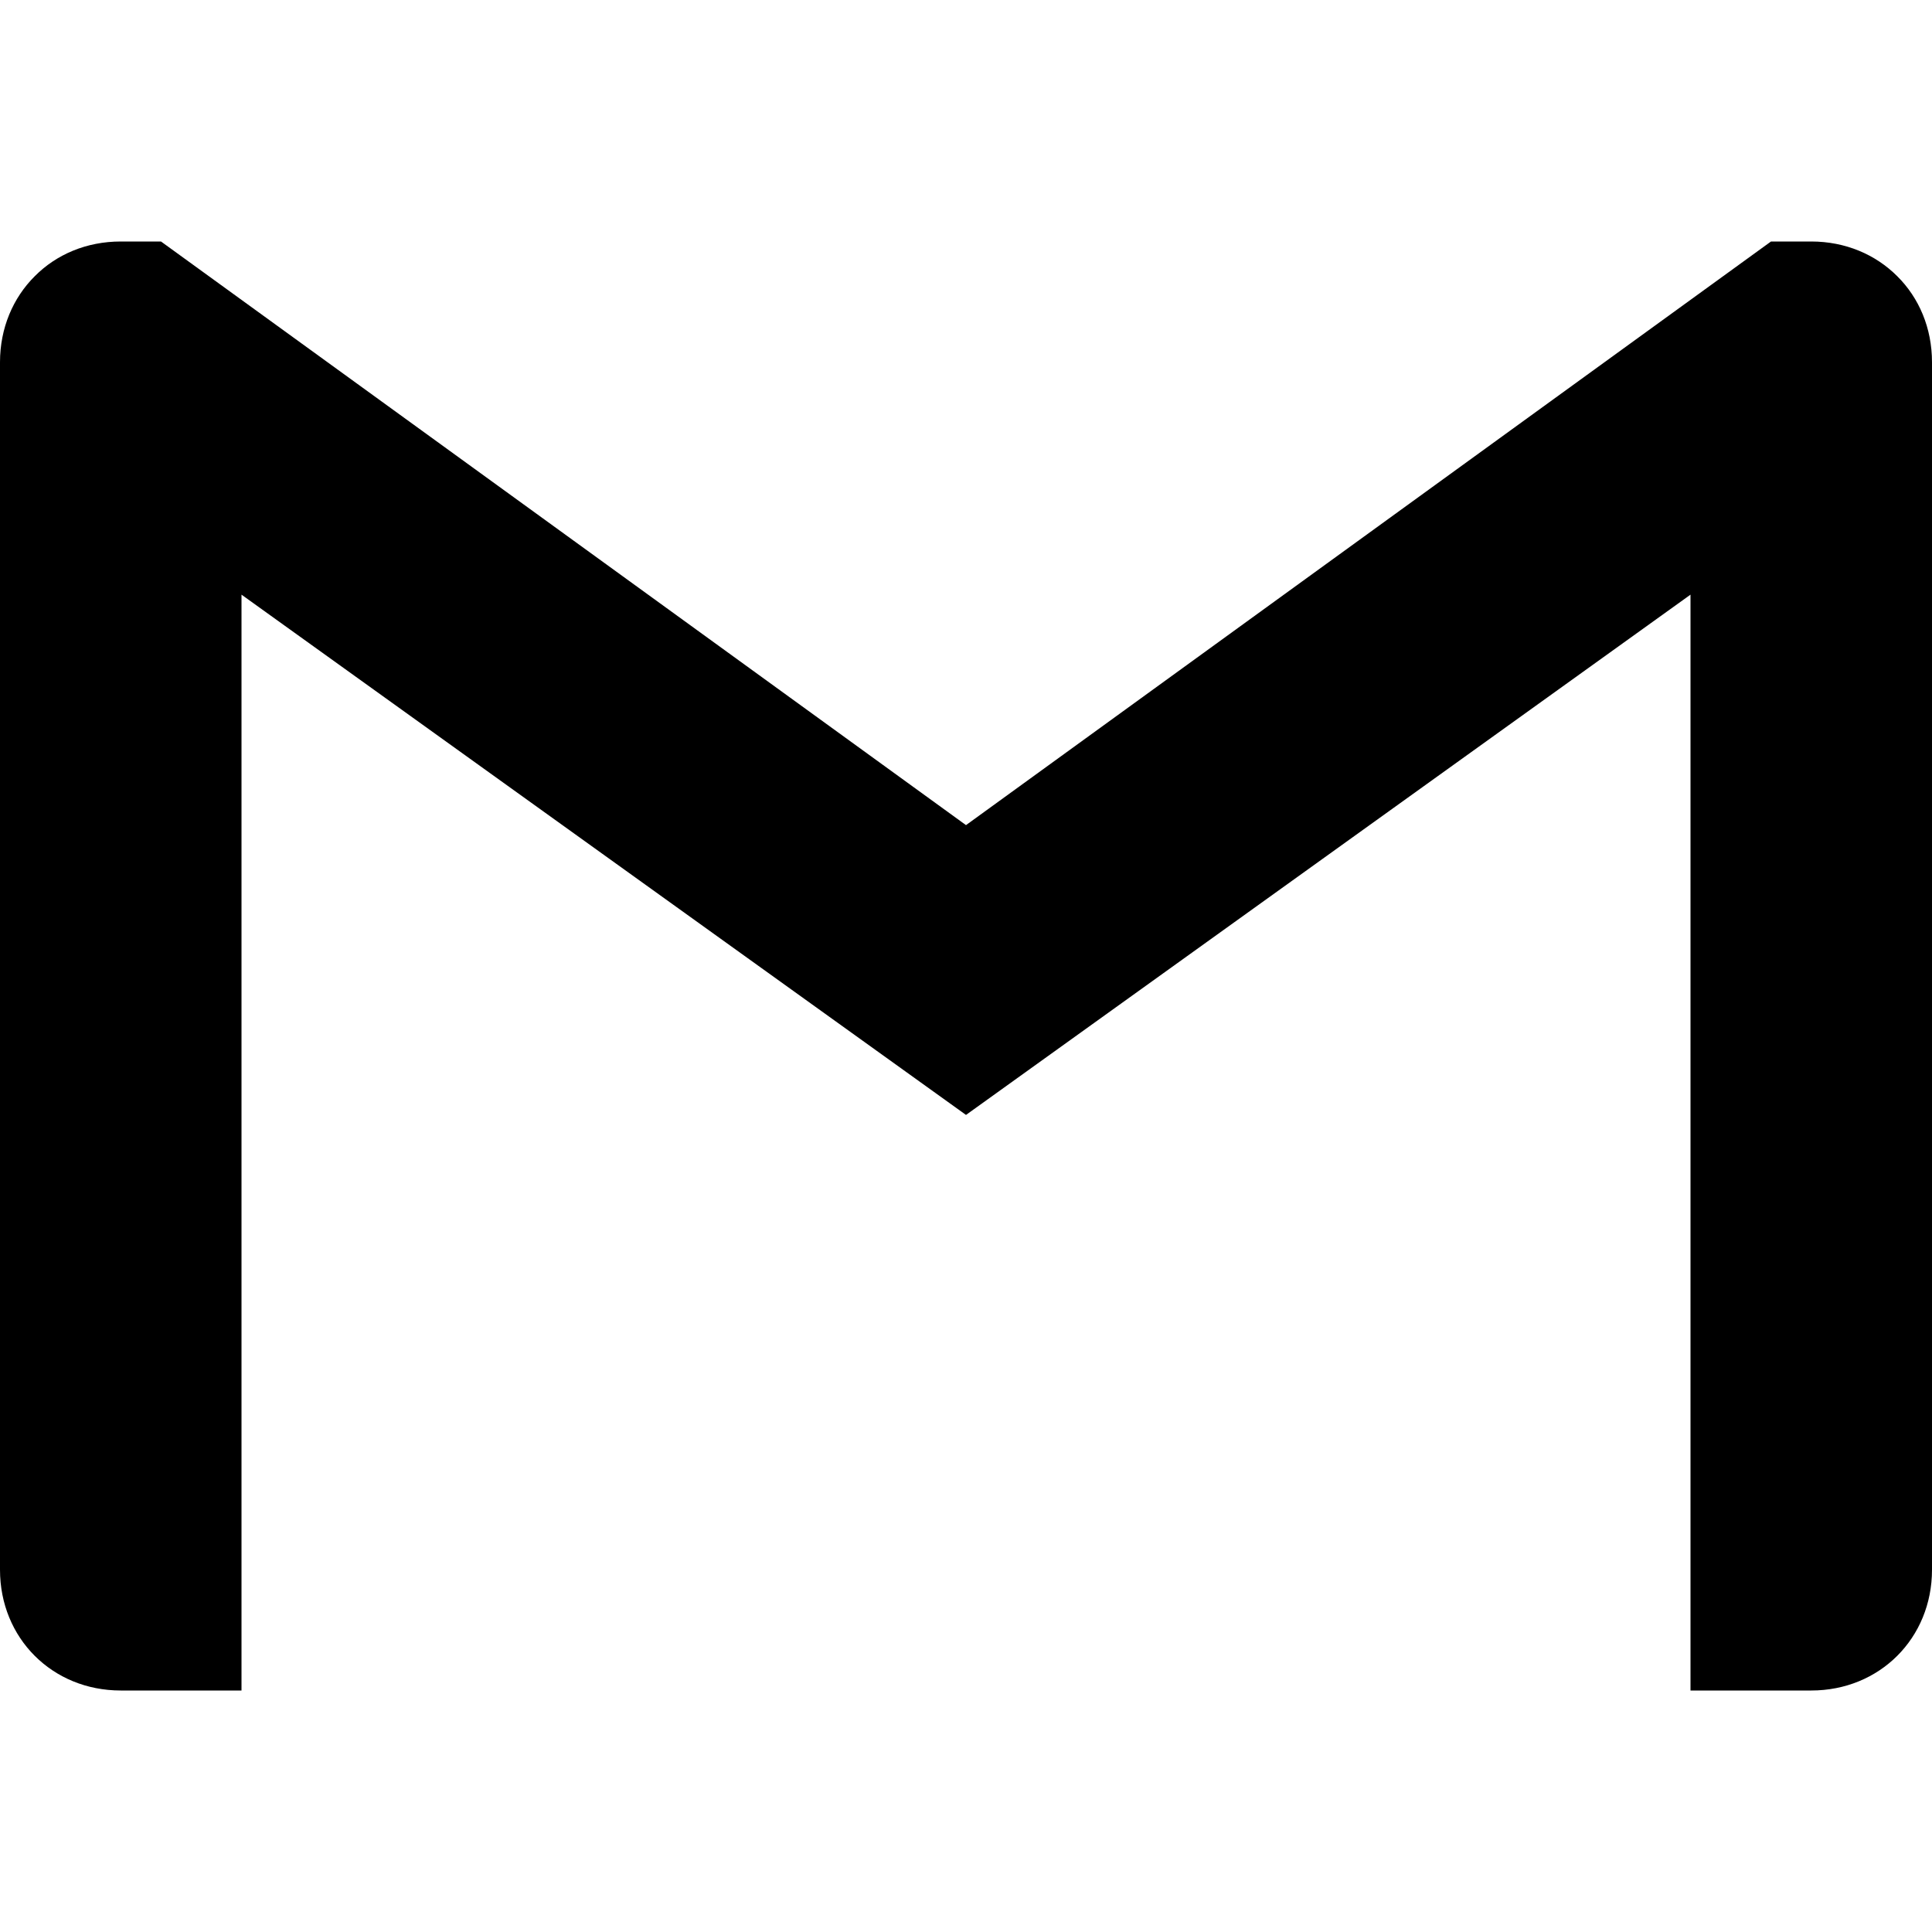
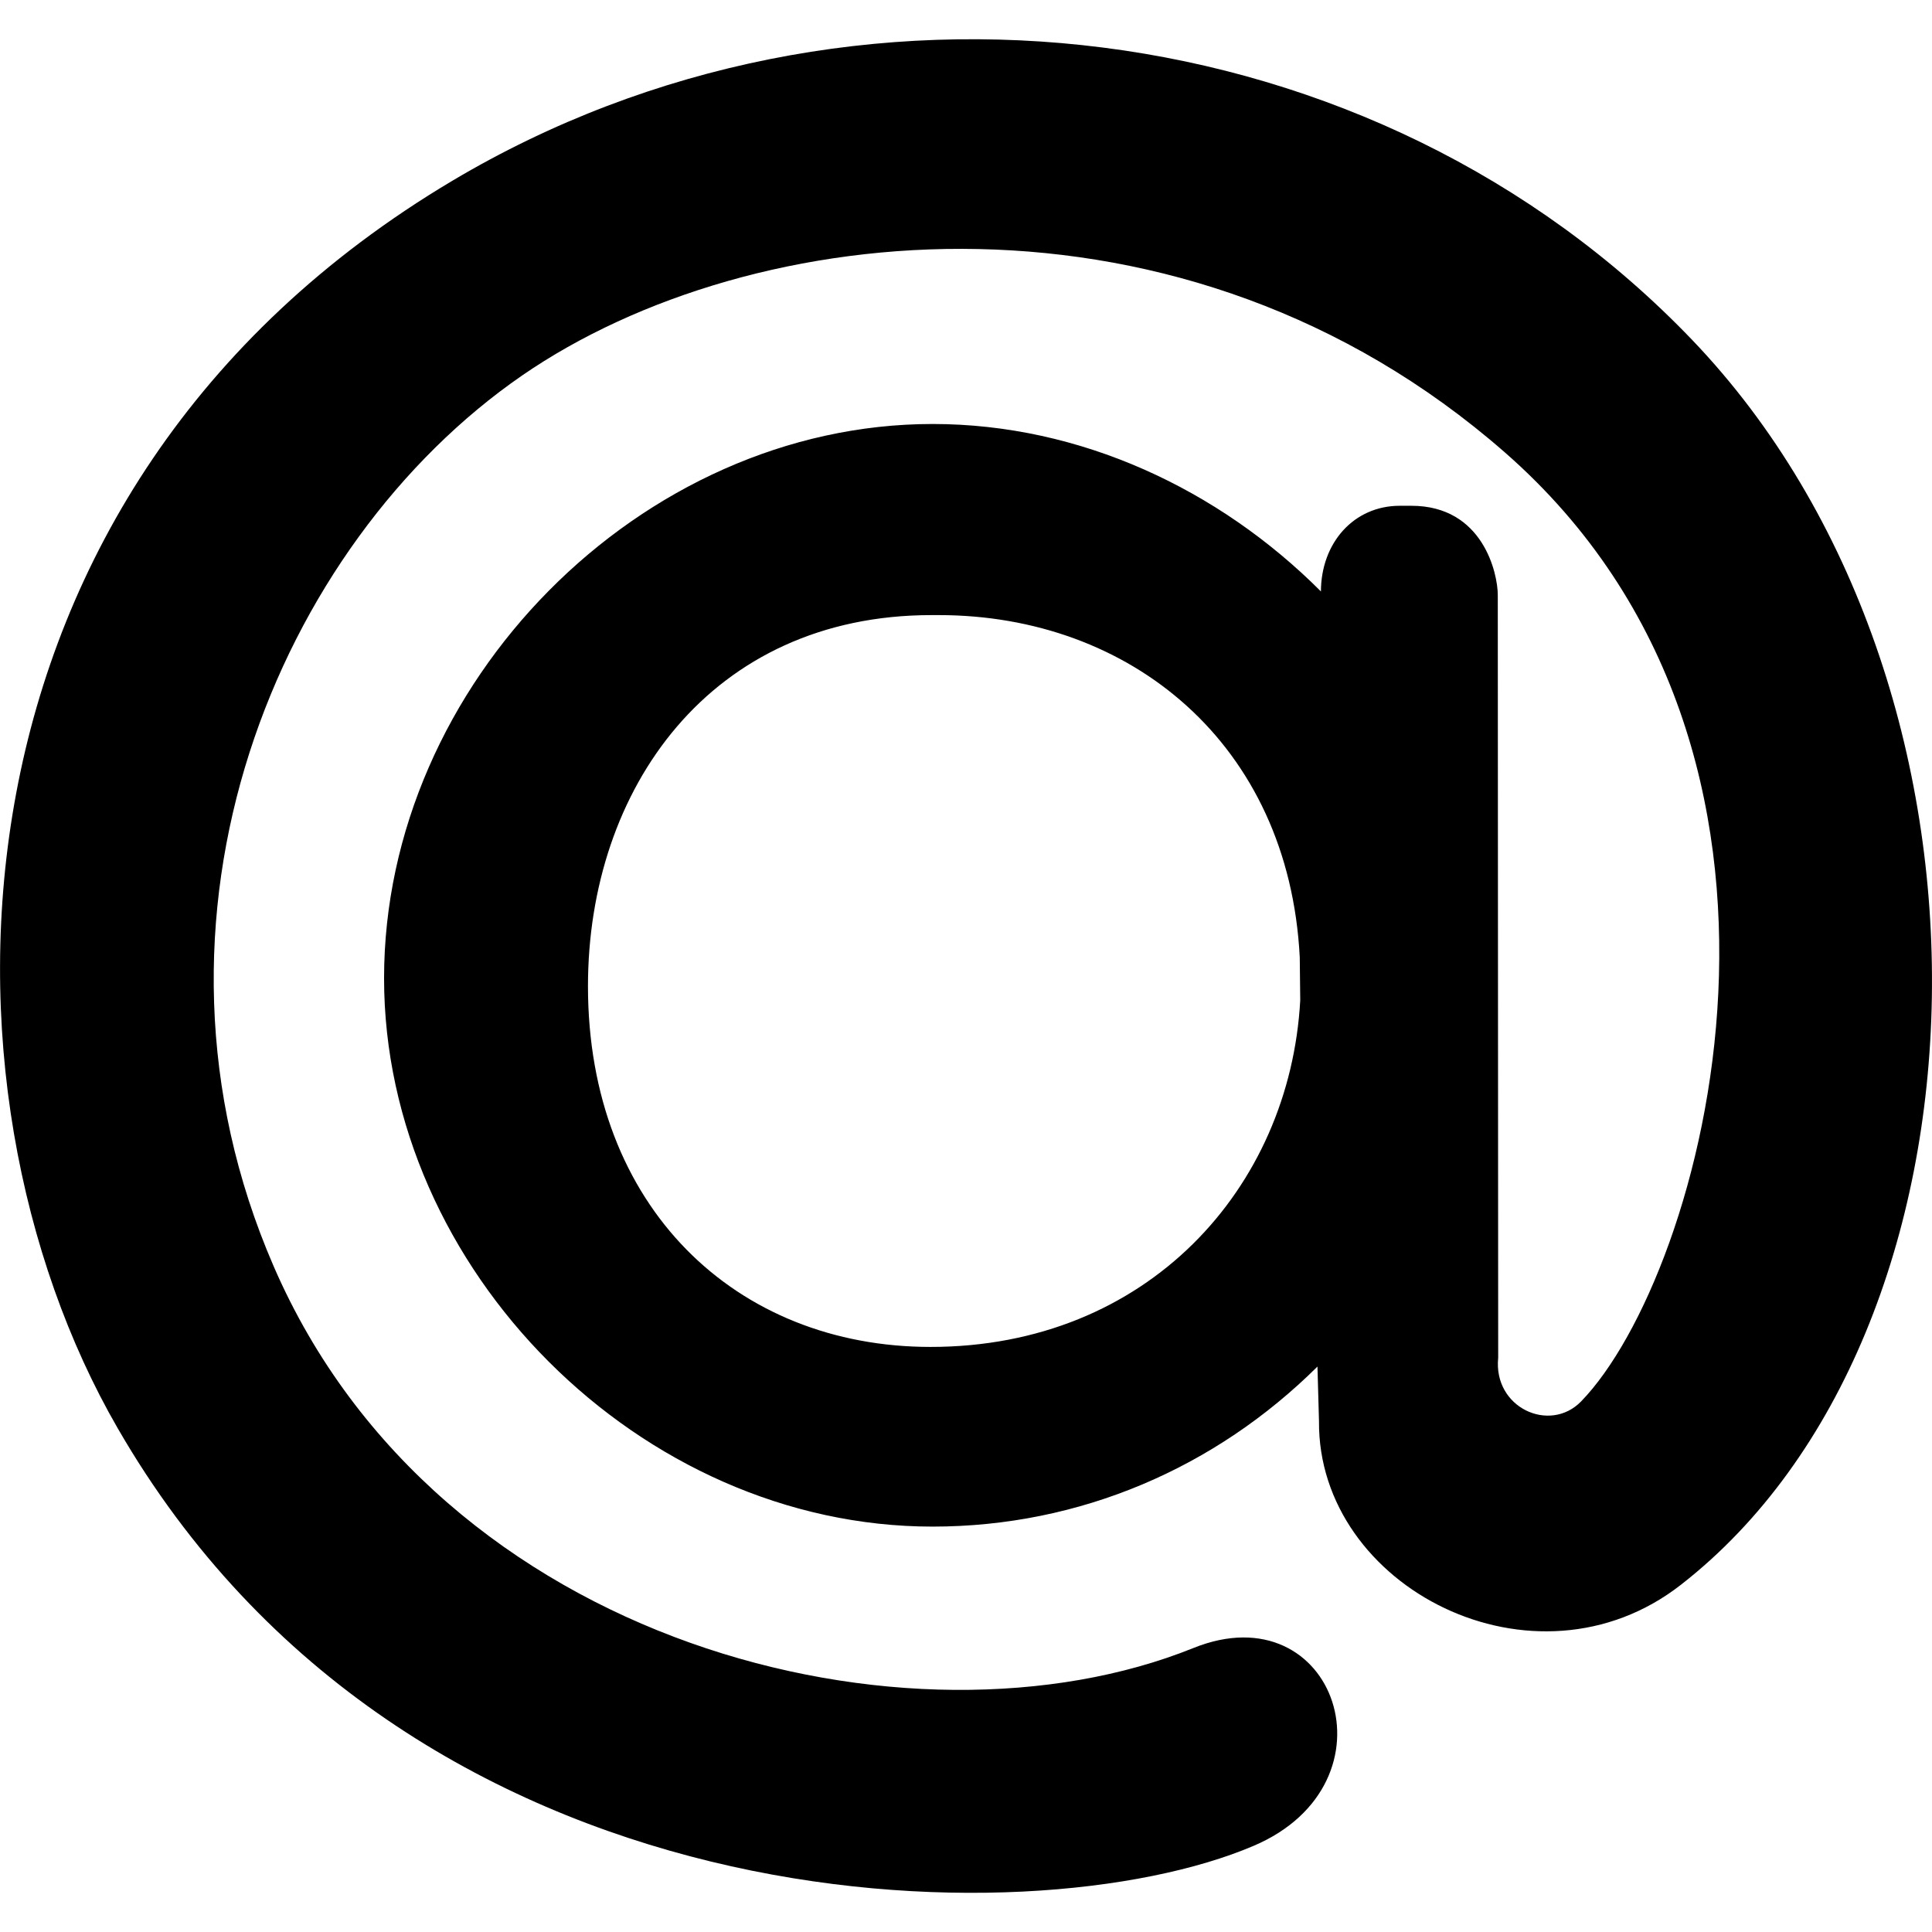
<svg xmlns="http://www.w3.org/2000/svg" role="img" viewBox="0 0 24 24">
-   <path d="M24 4.5v15c0 .85-.65 1.5-1.5 1.5H21V7.387l-9 6.463-9-6.463V21H1.5C.649 21 0 20.35 0 19.5v-15c0-.425.162-.8.431-1.068C.7 3.16 1.076 3 1.5 3H2l10 7.25L22 3h.5c.425 0 .8.162 1.069.432.27.268.431.643.431 1.068z" />
+   <path d="M11.585 5.267c1.834 0 3.558.811 4.824 2.08v.004c0-.609.41-1.068.979-1.068h.145c.891 0 1.073.842 1.073 1.109l.005 9.475c-.063.621.64.941 1.029.543 1.521-1.564 3.342-8.038-.946-11.79-3.996-3.497-9.357-2.921-12.209-.955-3.031 2.091-4.971 6.718-3.086 11.064 2.054 4.74 7.931 6.152 11.424 4.744 1.769-.715 2.586 1.676.749 2.457-2.776 1.184-10.502 1.064-14.11-5.188C-.977 13.521-.847 6.093 5.62 2.245 10.567-.698 17.09.117 21.022 4.224c4.111 4.294 3.872 12.334-.139 15.461-1.816 1.42-4.516.037-4.498-2.031l-.019-.678c-1.265 1.256-2.948 1.988-4.782 1.988-3.625 0-6.813-3.189-6.813-6.812 0-3.659 3.189-6.885 6.814-6.885zm4.561 6.623c-.137-2.653-2.106-4.249-4.484-4.249h-.09c-2.745 0-4.268 2.159-4.268 4.61 0 2.747 1.842 4.481 4.256 4.481 2.693 0 4.464-1.973 4.592-4.306l-.006-.536z" />
</svg>
